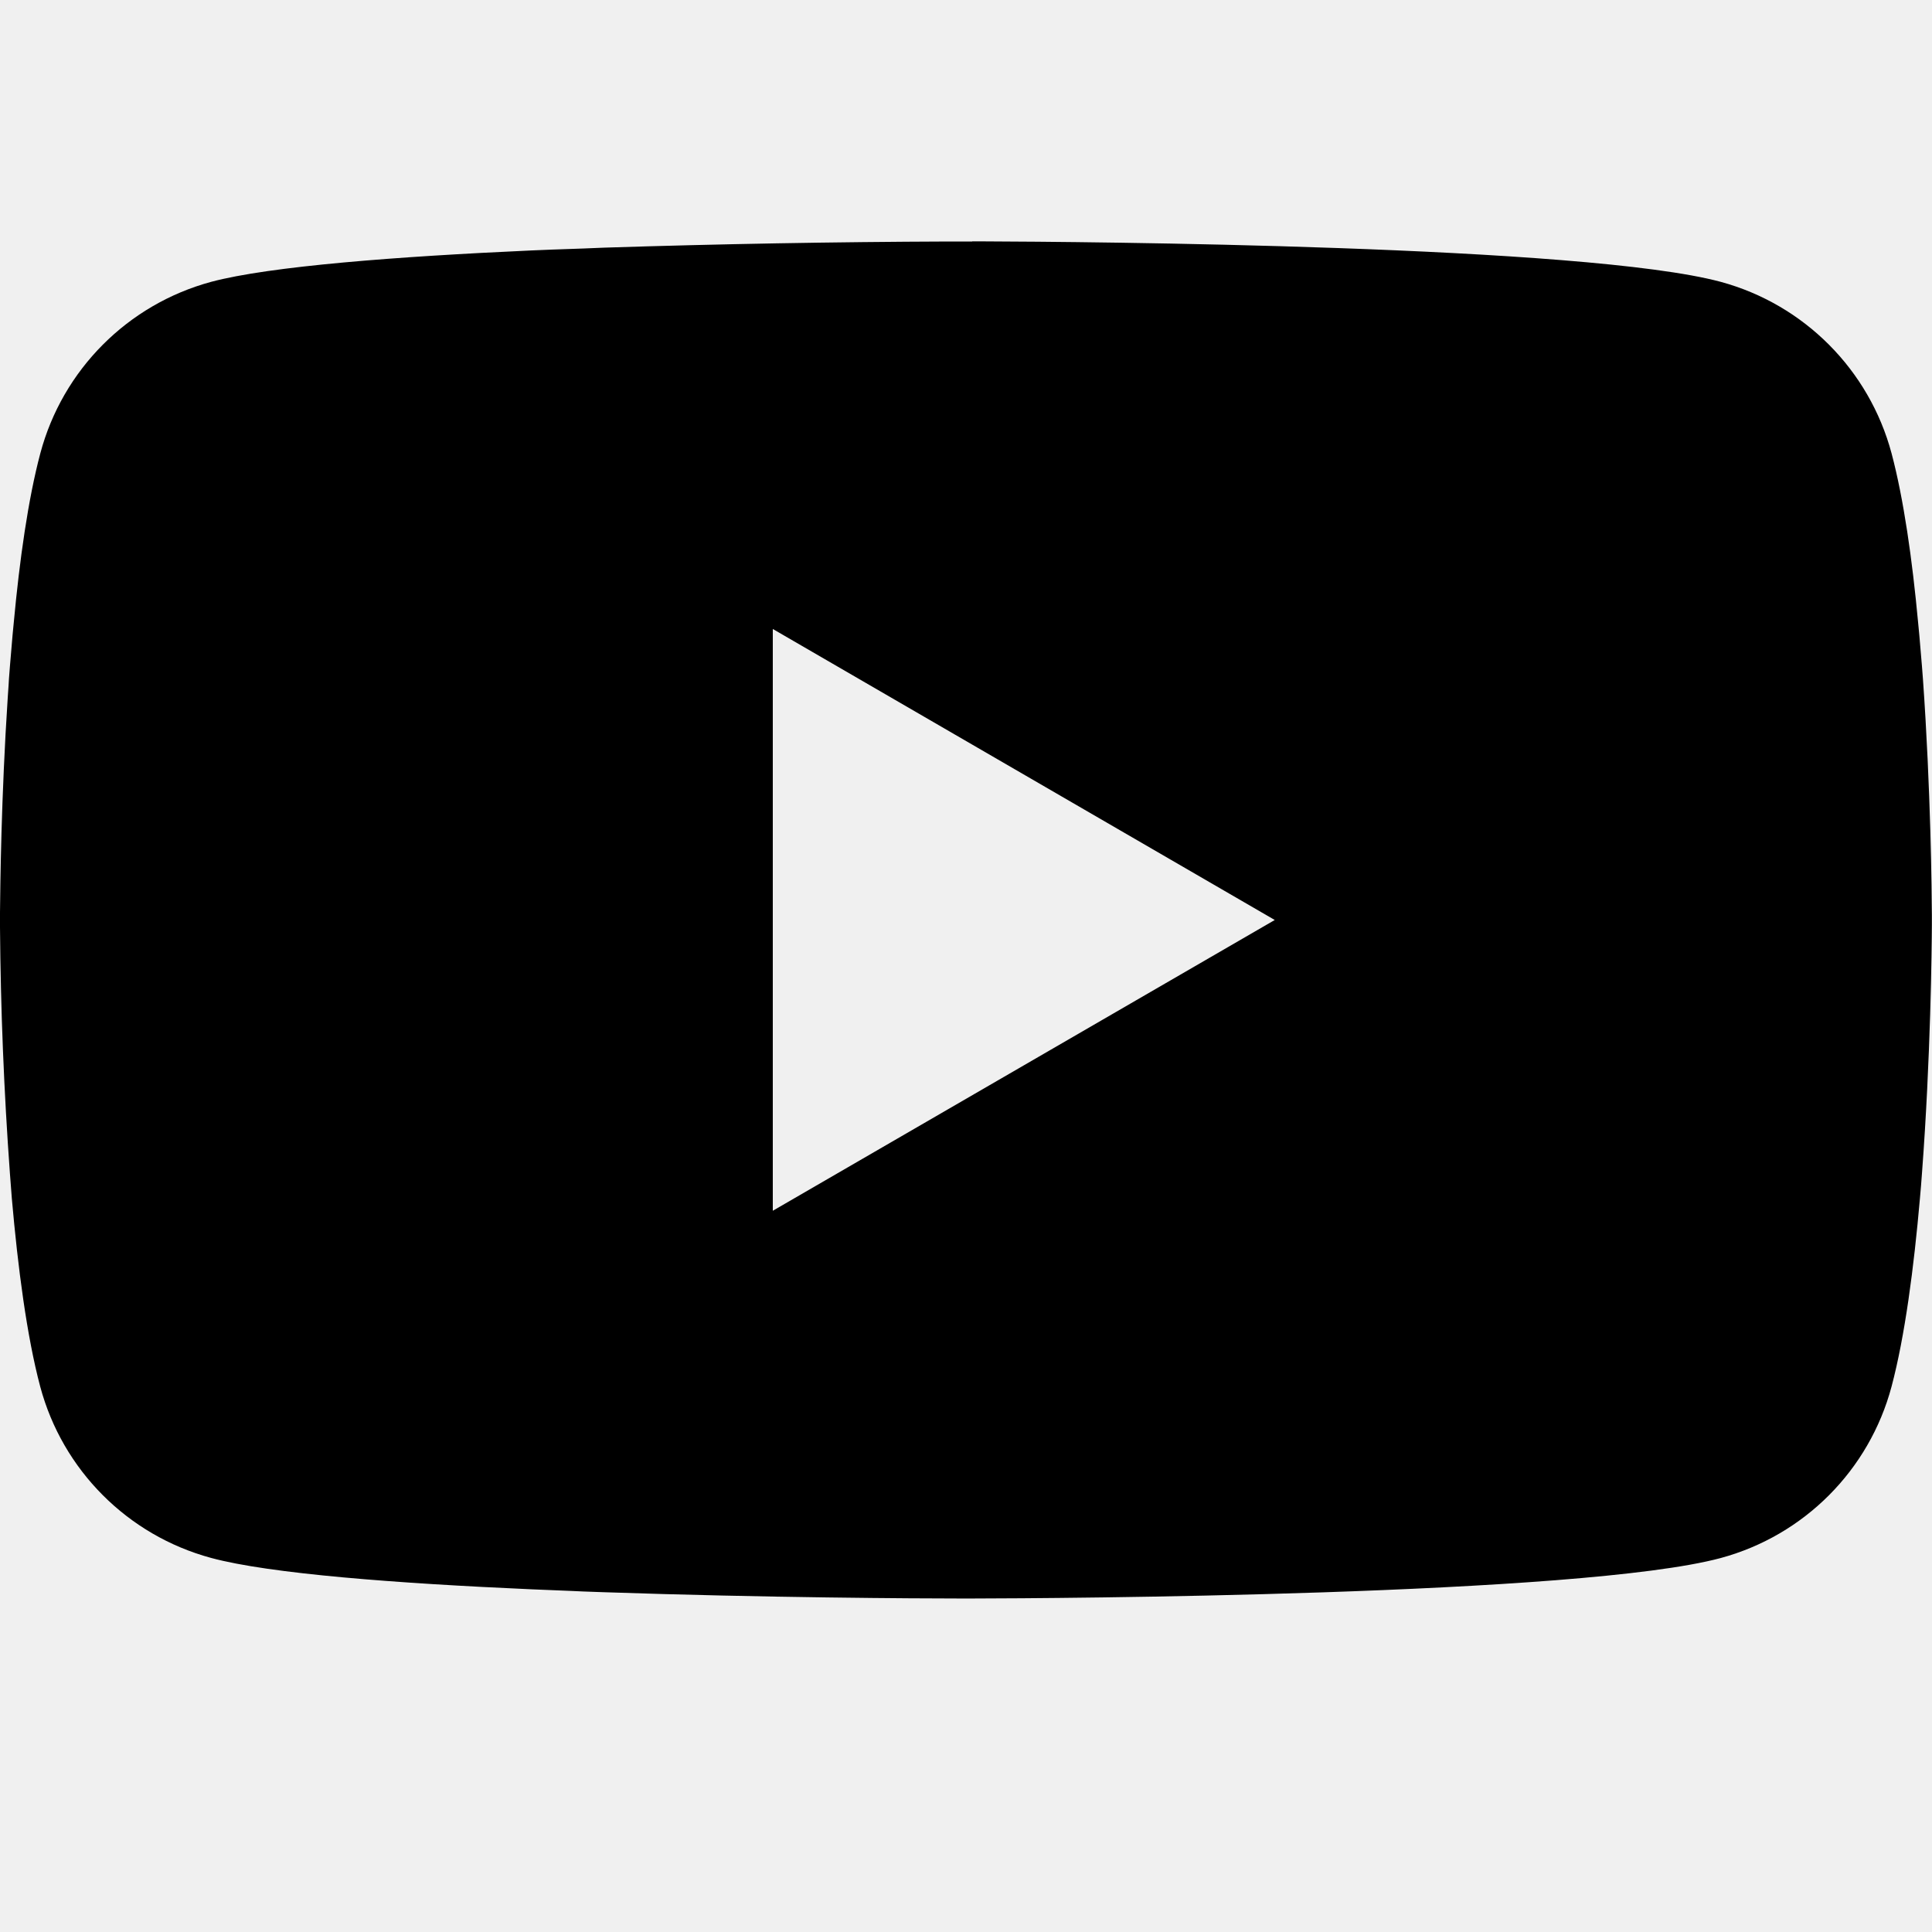
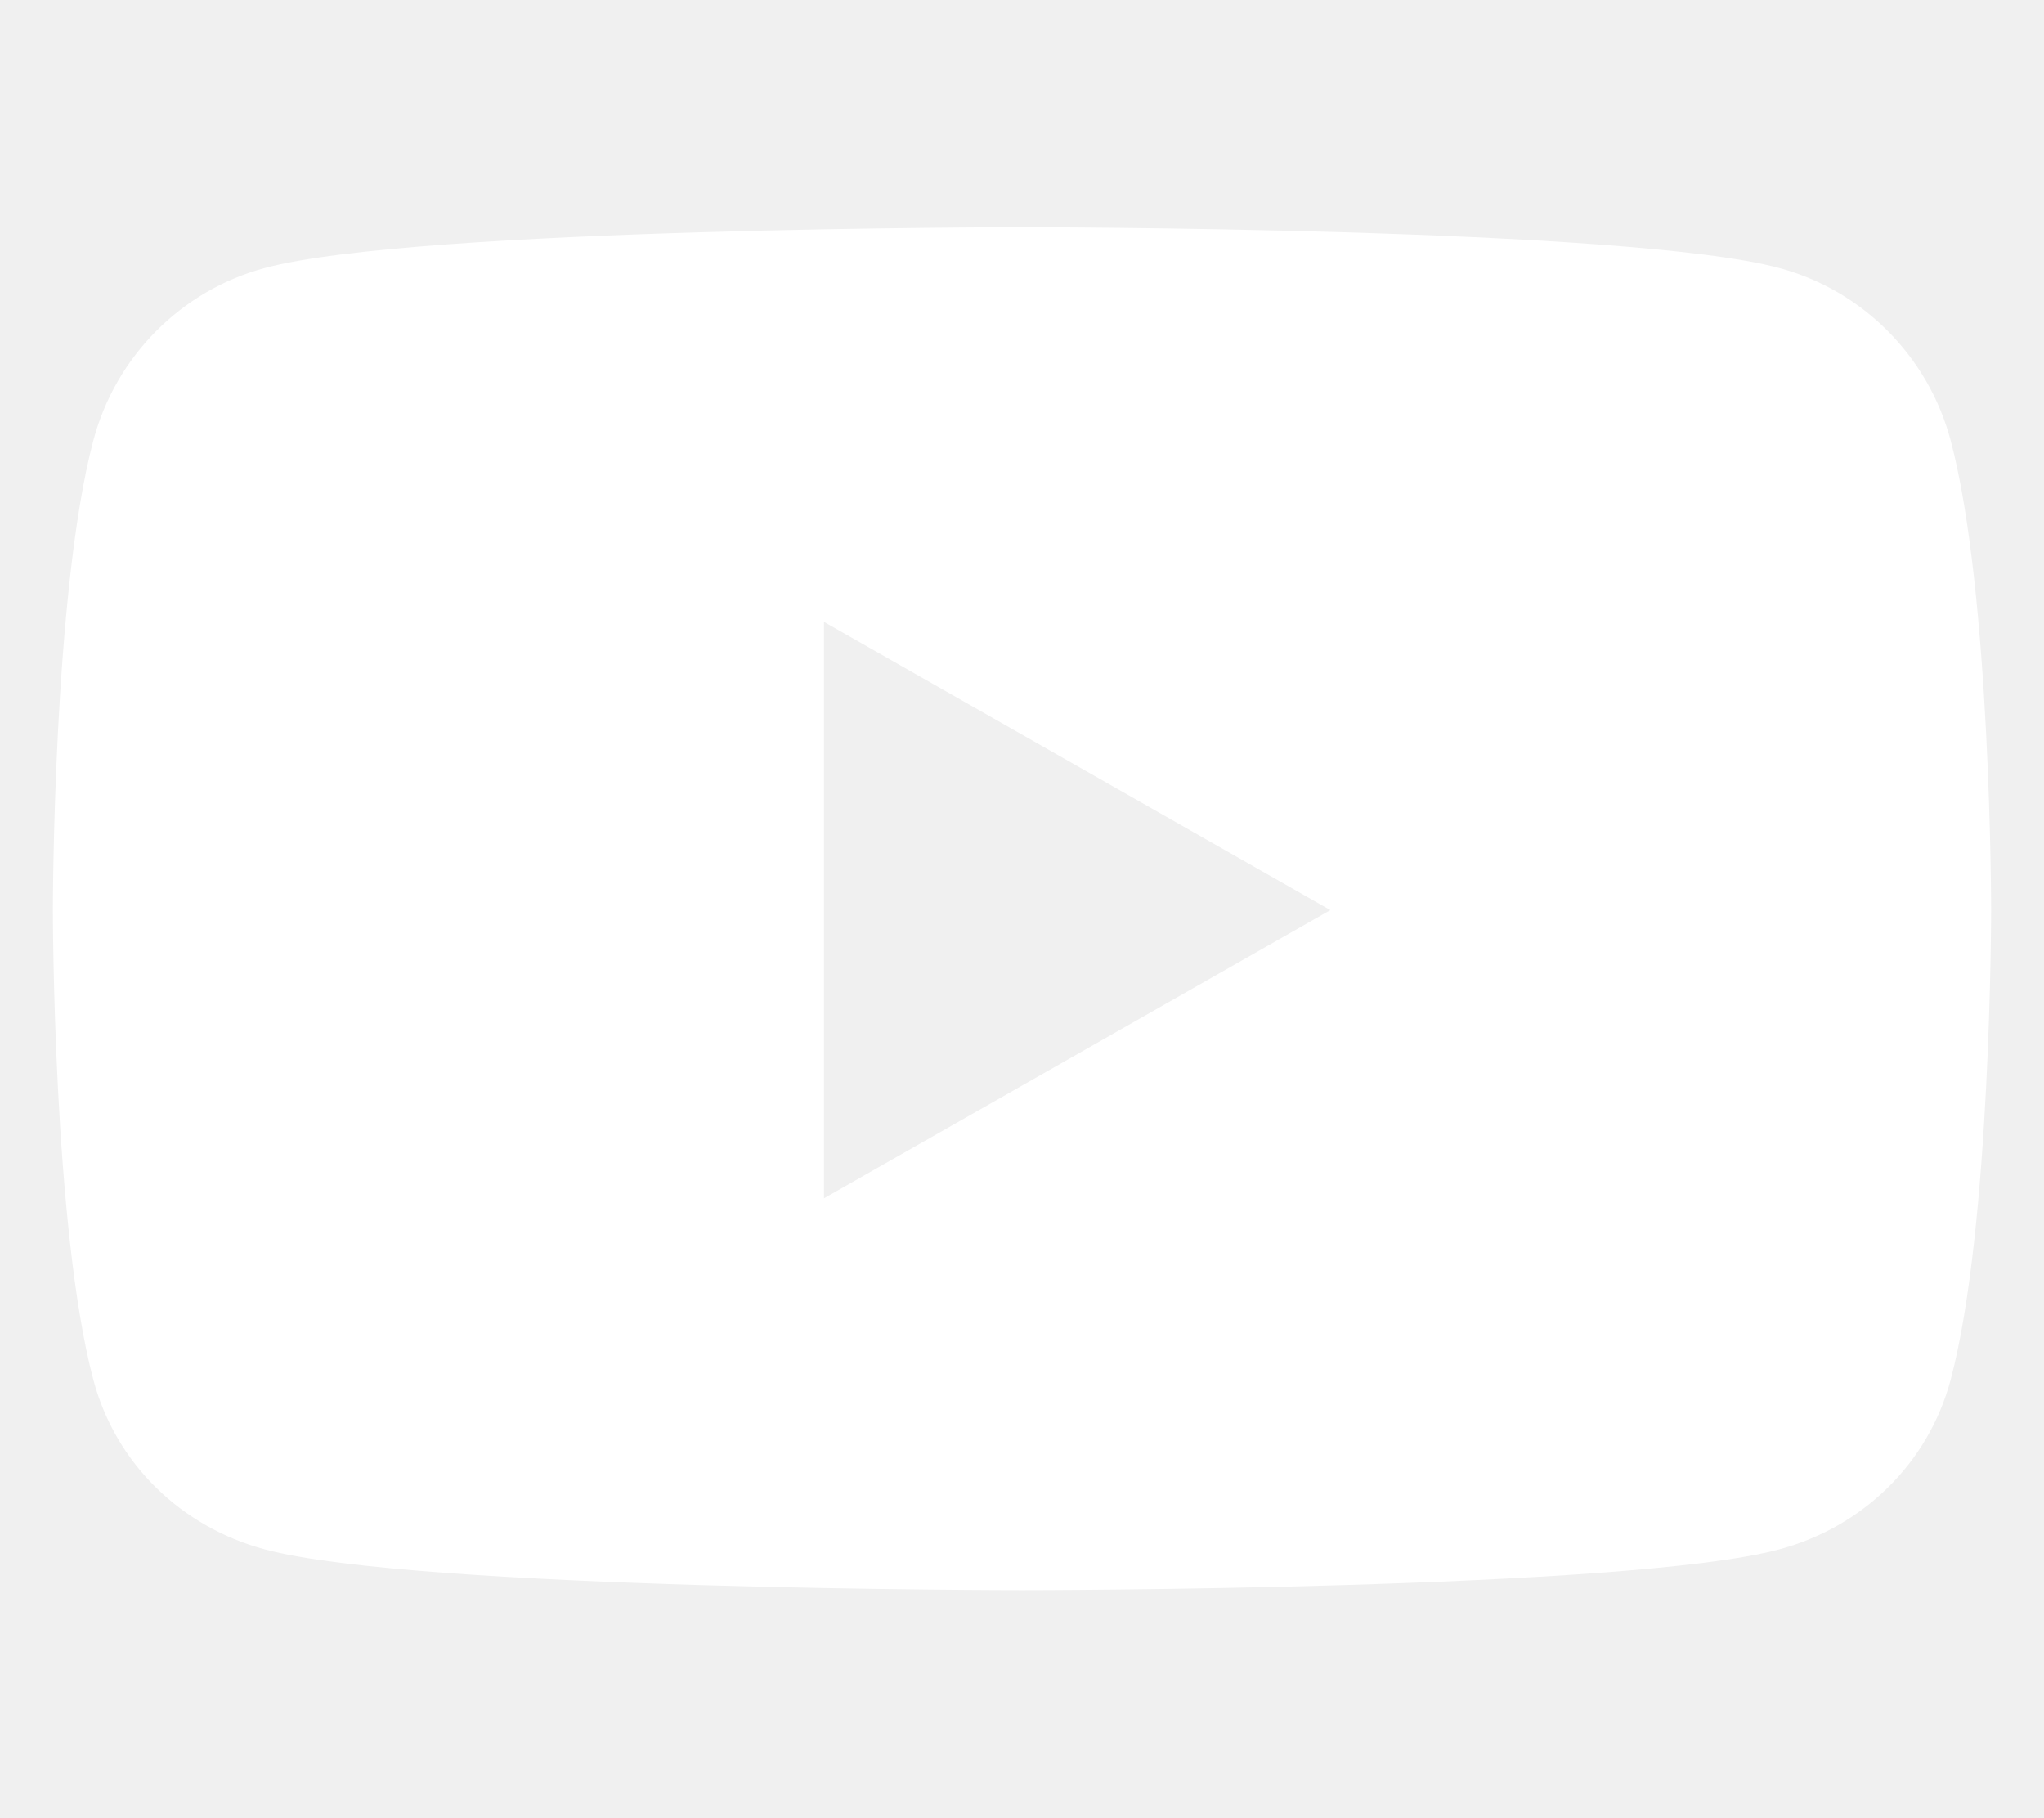
- <svg xmlns="http://www.w3.org/2000/svg" width="16" height="16" fill="currentColor" class="bi bi-youtube" viewBox="0 0 16 16">
-   <path d="M8.051 1.999h.089c.822.003 4.987.033 6.11.335a2.01 2.01 0 0 1 1.415 1.42c.101.38.172.883.22 1.402l.01.104.022.26.008.104c.065.914.073 1.77.074 1.957v.075c-.001.194-.01 1.108-.082 2.06l-.008.105-.009.104c-.05.572-.124 1.14-.235 1.558a2.007 2.007 0 0 1-1.415 1.42c-1.16.312-5.569.334-6.18.335h-.142c-.309 0-1.587-.006-2.927-.052l-.17-.006-.087-.004-.171-.007-.171-.007c-1.11-.049-2.167-.128-2.654-.26a2.007 2.007 0 0 1-1.415-1.419c-.111-.417-.185-.986-.235-1.558L.09 9.82l-.008-.104A31.4 31.4 0 0 1 0 7.68v-.123c.002-.215.01-.958.064-1.778l.007-.103.003-.052.008-.104.022-.26.01-.104c.048-.519.119-1.023.22-1.402a2.007 2.007 0 0 1 1.415-1.42c.487-.13 1.544-.21 2.654-.26l.17-.007.172-.006.086-.003.171-.007A99.788 99.788 0 0 1 7.858 2h.193zM6.4 5.209v4.818l4.157-2.408L6.4 5.209z" />
+ <svg xmlns="http://www.w3.org/2000/svg" height="24" width="27" viewBox="0 0 576 512">
+   <path fill="#ffffff" d="M549.7 124.1c-6.3-23.7-24.8-42.3-48.3-48.6C458.8 64 288 64 288 64S117.2 64 74.6 75.5c-23.5 6.3-42 24.9-48.3 48.6-11.4 42.9-11.4 132.3-11.4 132.3s0 89.4 11.4 132.3c6.3 23.7 24.8 41.5 48.3 47.8C117.2 448 288 448 288 448s170.8 0 213.4-11.5c23.5-6.3 42-24.2 48.3-47.8 11.4-42.9 11.4-132.3 11.4-132.3s0-89.4-11.4-132.3zm-317.5 213.5V175.2l142.7 81.2-142.7 81.2z" />
</svg>
